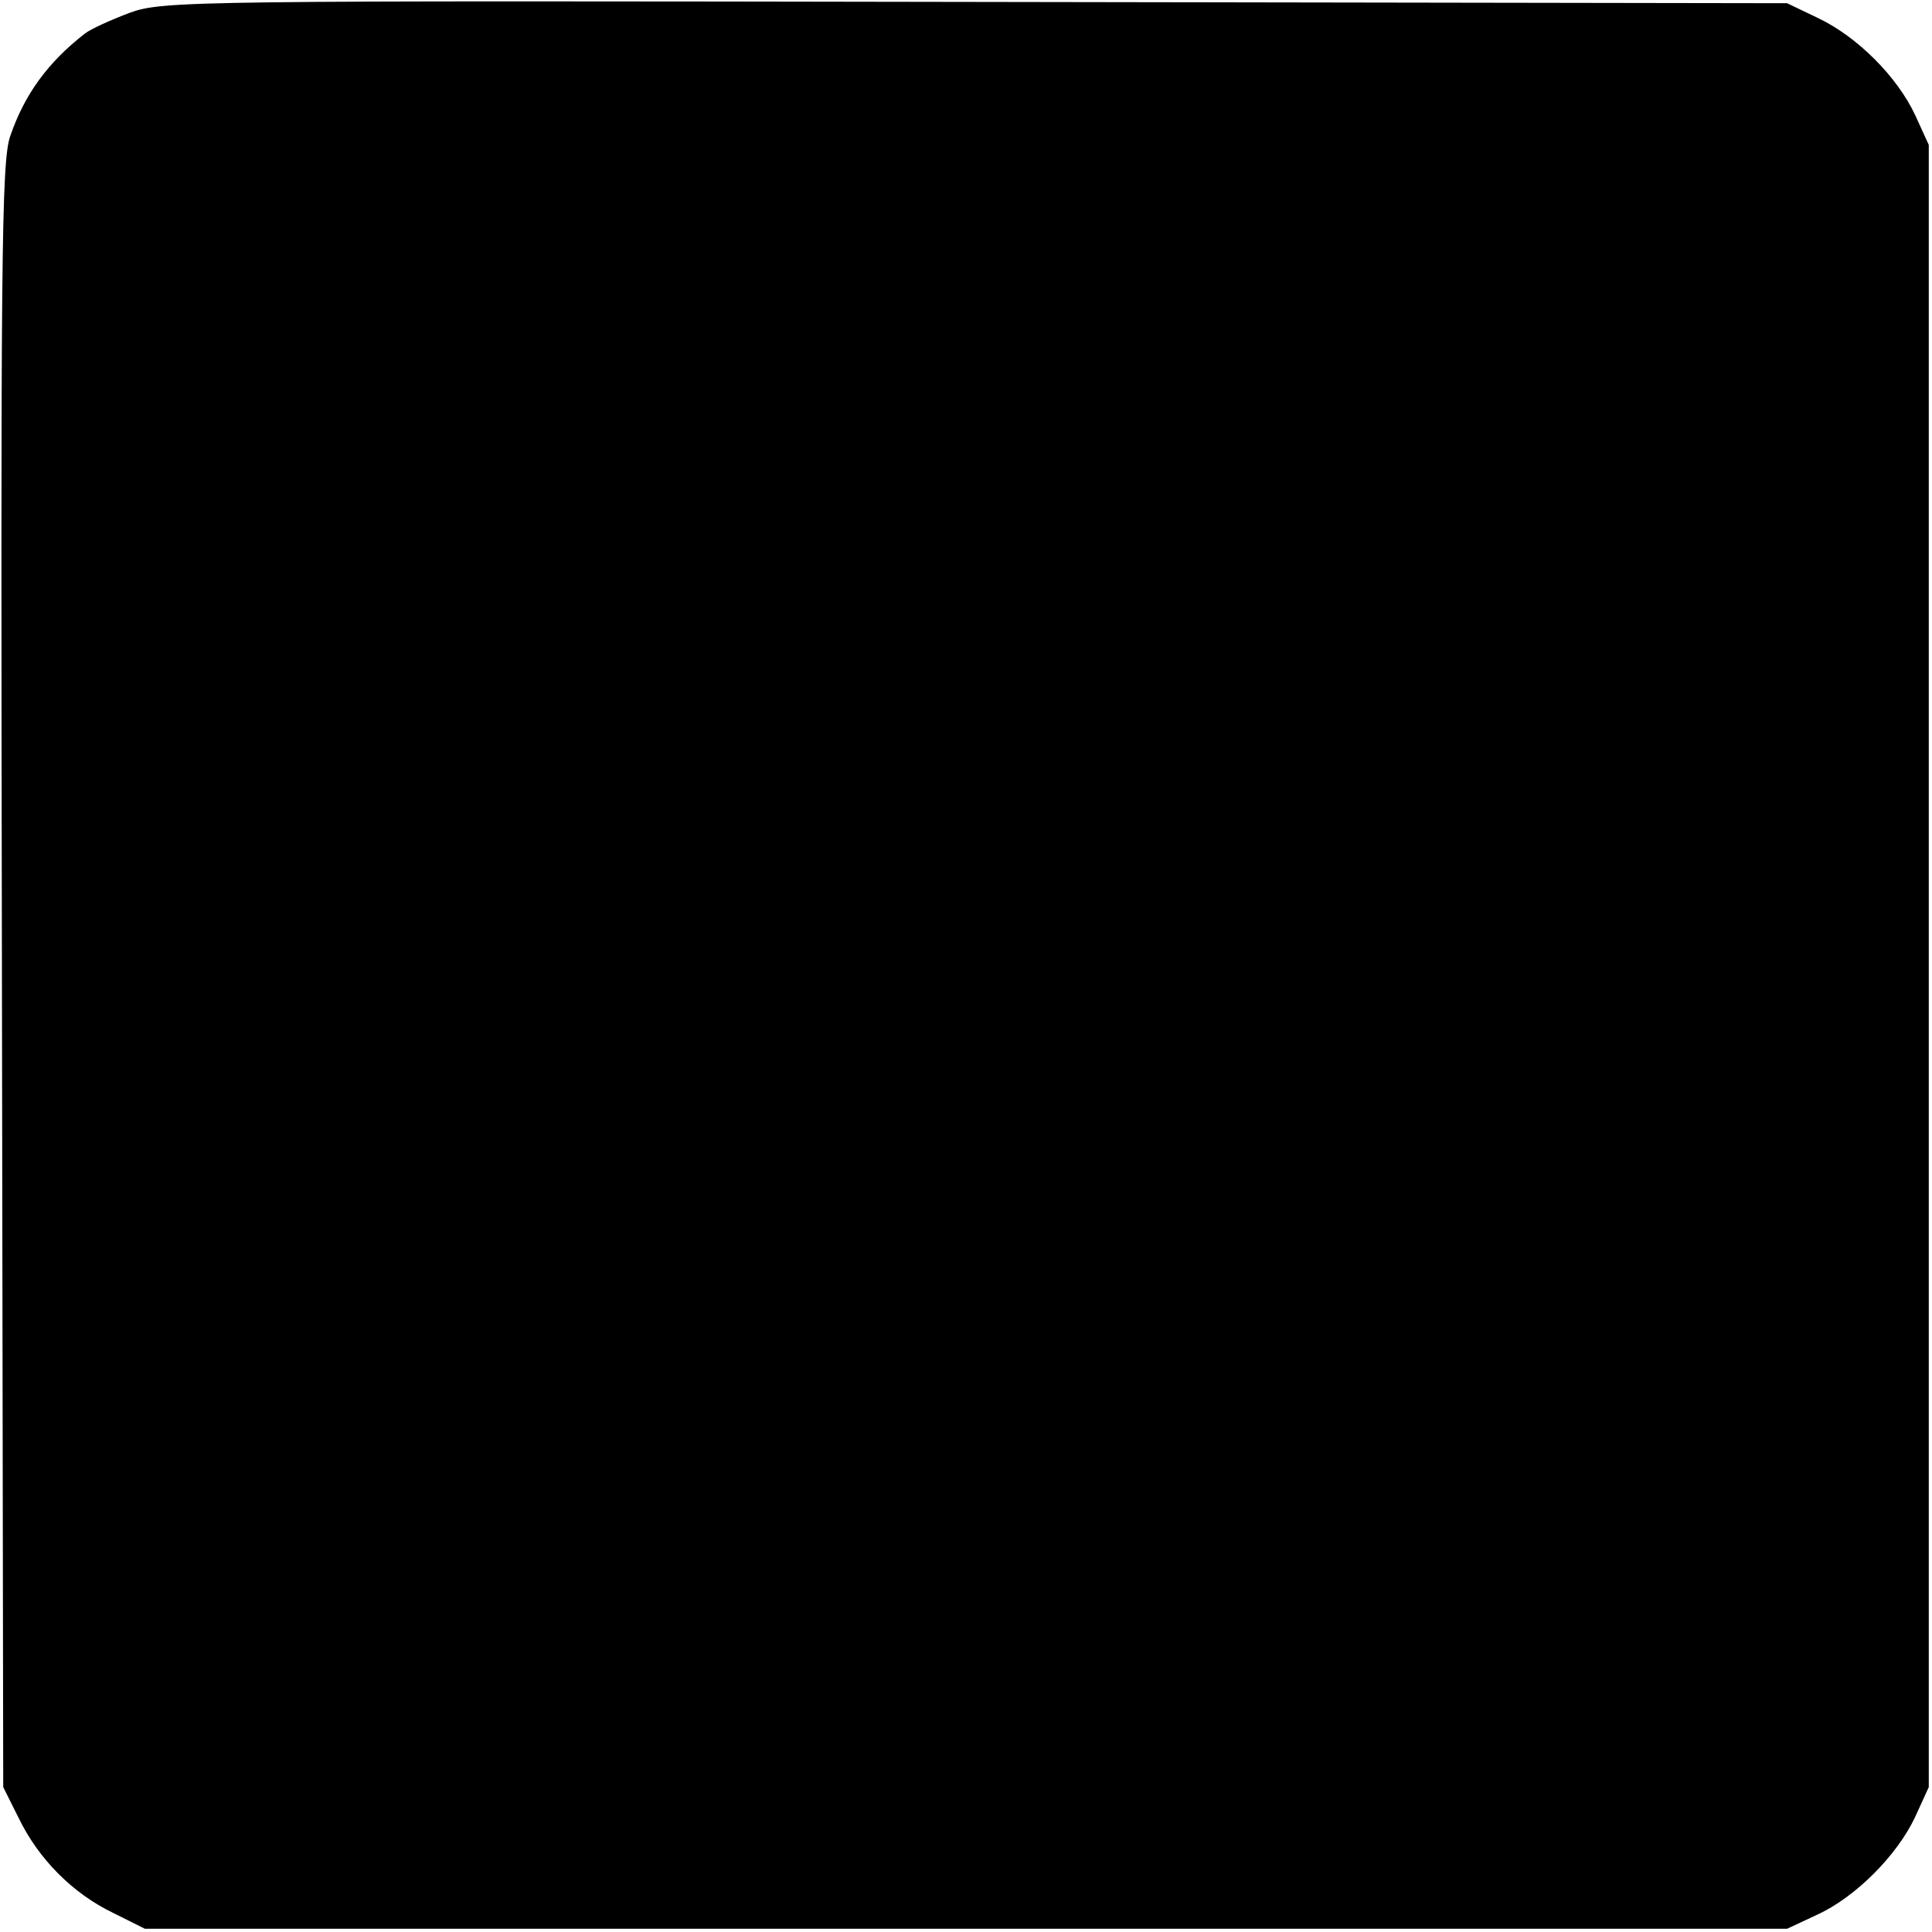
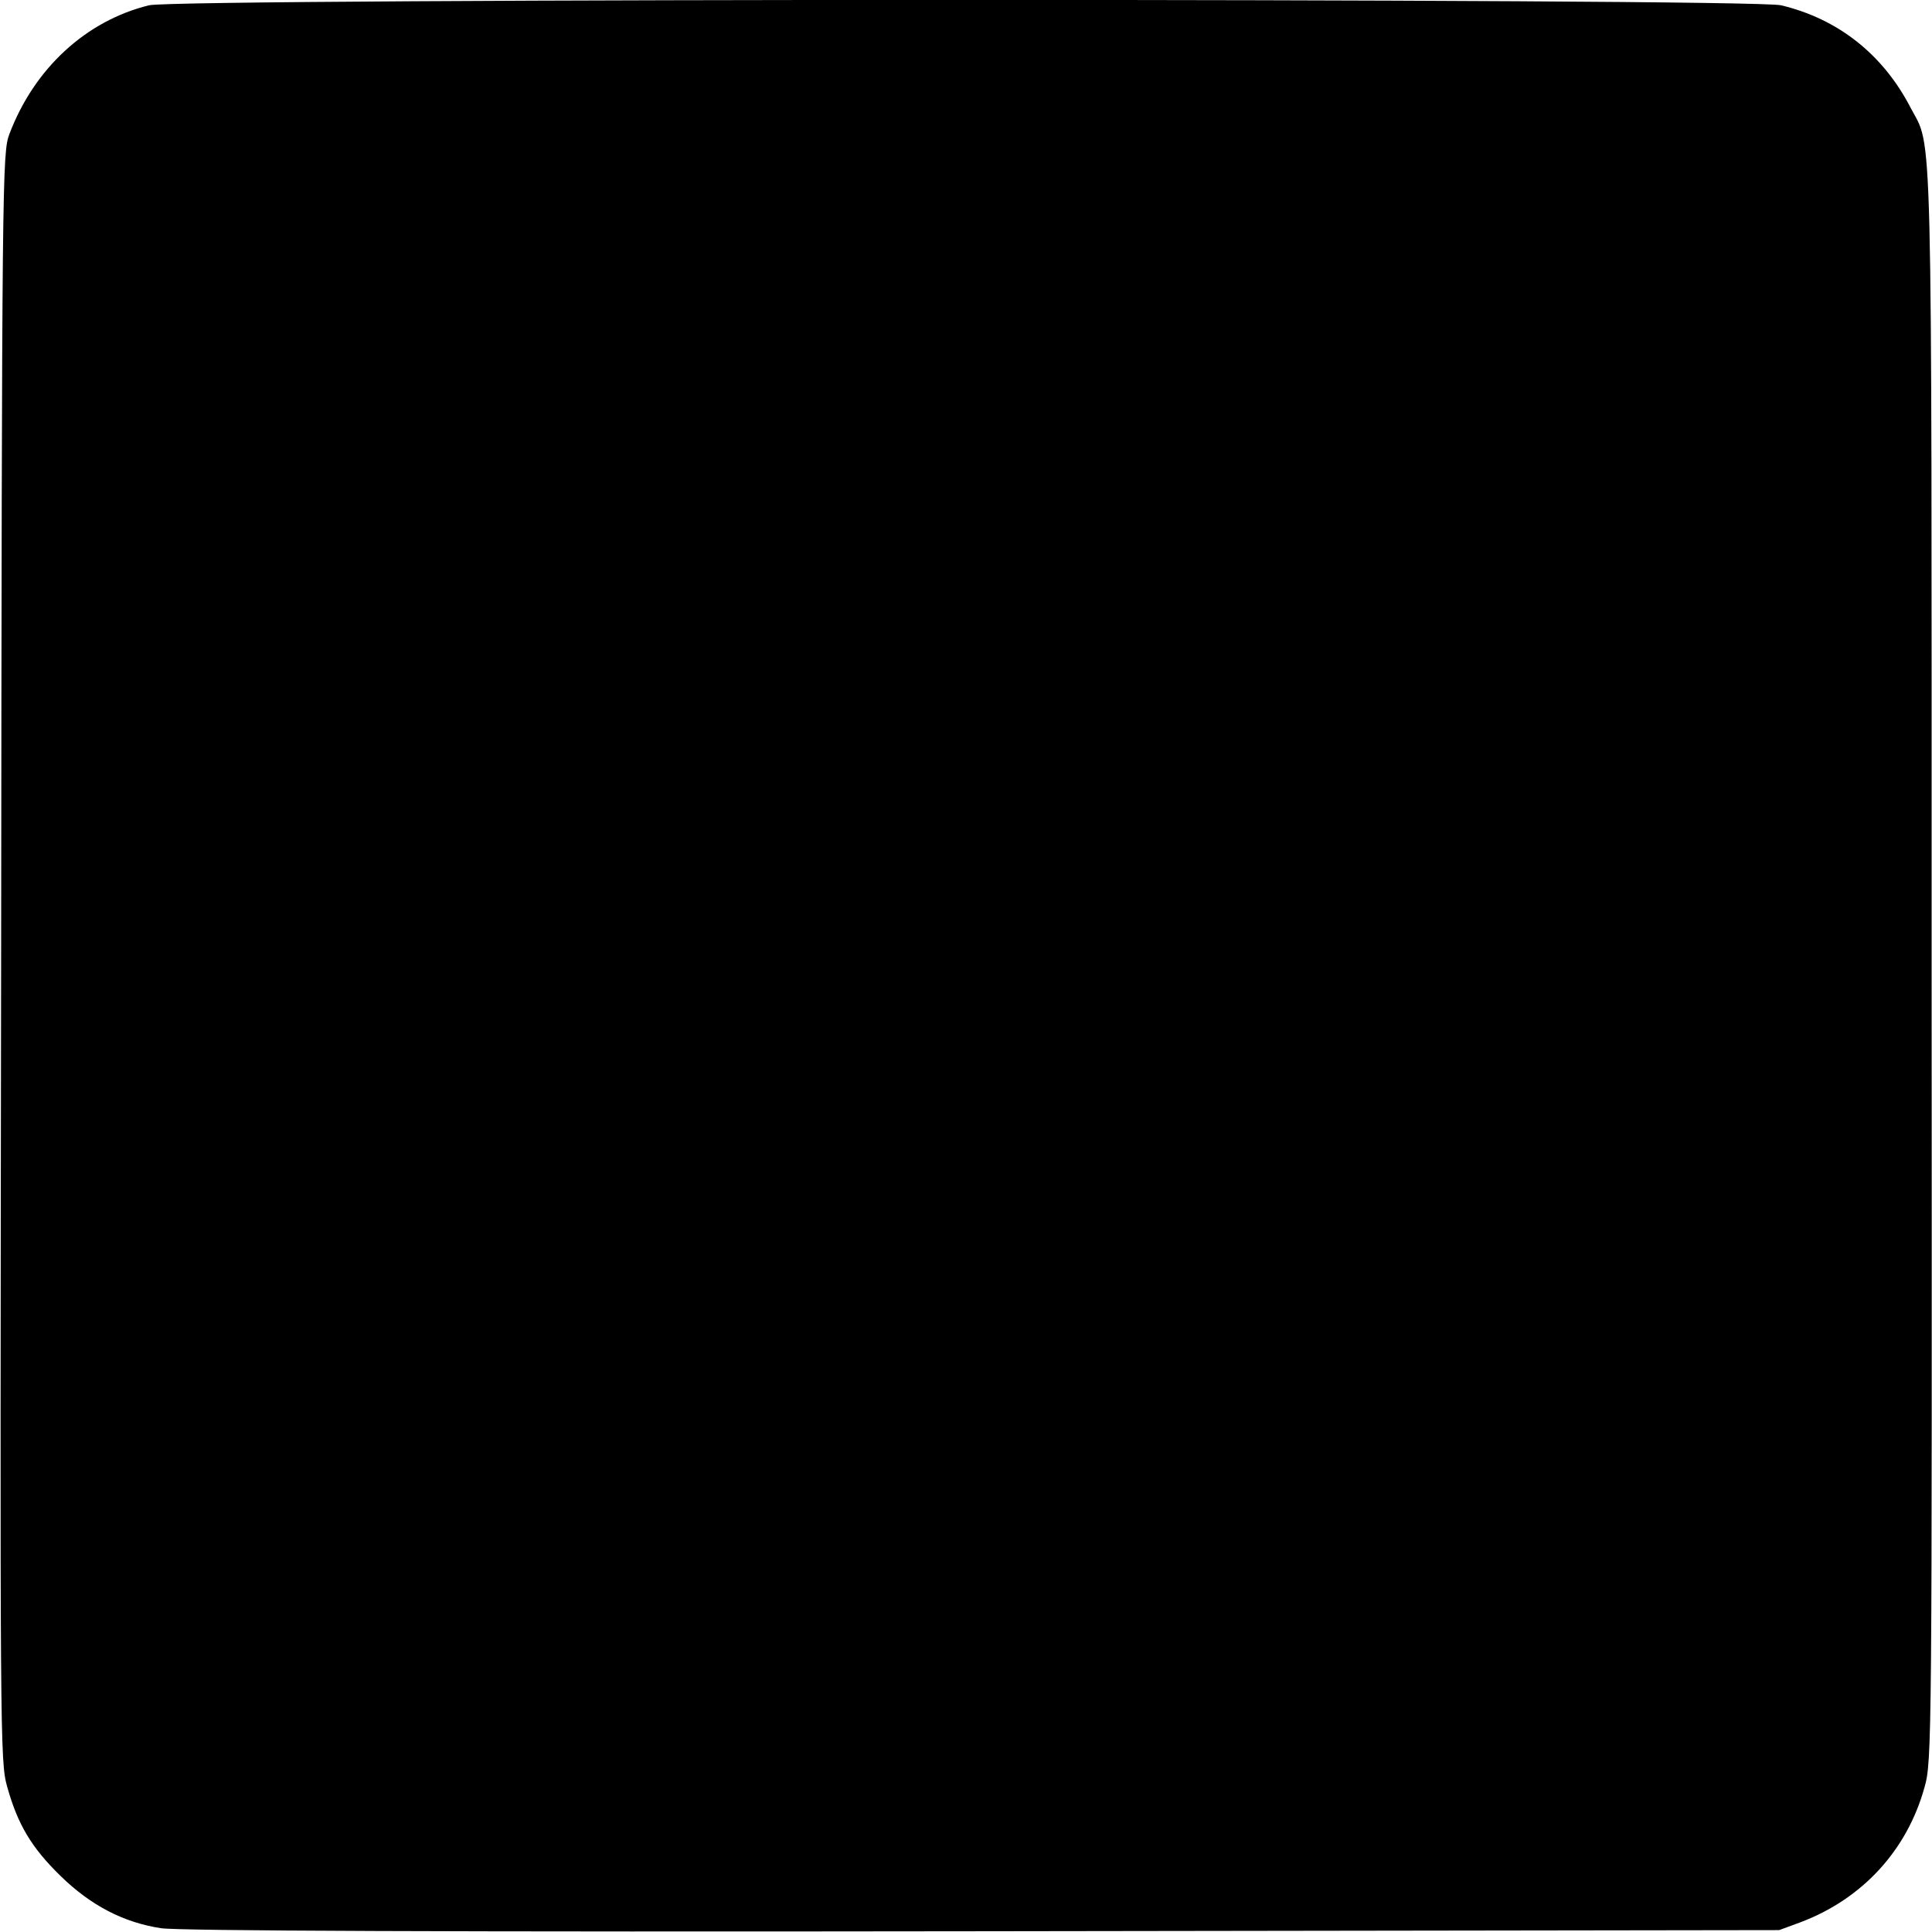
- <svg xmlns="http://www.w3.org/2000/svg" version="1.0" width="300pt" height="300pt" viewBox="0 0 300 300" preserveAspectRatio="xMidYMid meet">
-   <g transform="translate(0,300) scale(0.1,-0.1)" fill="#000000" stroke="none">
-     <path d="M201 2980 c-29 -11 -60 -25 -69 -32 -58 -45 -94 -95 -116 -159 -14 -39 -15 -191 -13 -1304 l2 -1260 24 -48 c31 -64 84 -117 146 -147 l50 -25 1275 0 1275 0 47 22 c59 27 124 92 152 152 l21 46 0 1275 0 1275 -21 46 c-28 60 -90 122 -151 151 l-48 23 -1260 2 c-1222 2 -1262 2 -1314 -17z" />
+ <svg xmlns="http://www.w3.org/2000/svg" version="1.0" width="512pt" height="512pt" viewBox="0 0 512 512" preserveAspectRatio="xMidYMid meet">
+   <g transform="translate(0,512) scale(0.1,-0.1)" fill="#000000" stroke="none">
+     <path d="M395 5106 c-167 -41 -304 -167 -370 -341 -19 -49 -20 -110 -22 -2180 -3 -2083 -3 -2132 16 -2200 28 -100 64 -161 142 -237 80 -78 167 -123 266 -138 46 -7 754 -10 2178 -8 l2110 3 57 21 c164 62 282 191 328 357 20 70 20 110 19 2182 0 2297 3 2157 -56 2270 -73 141 -192 235 -343 271 -78 19 -4249 19 -4325 0z" />
  </g>
</svg>
